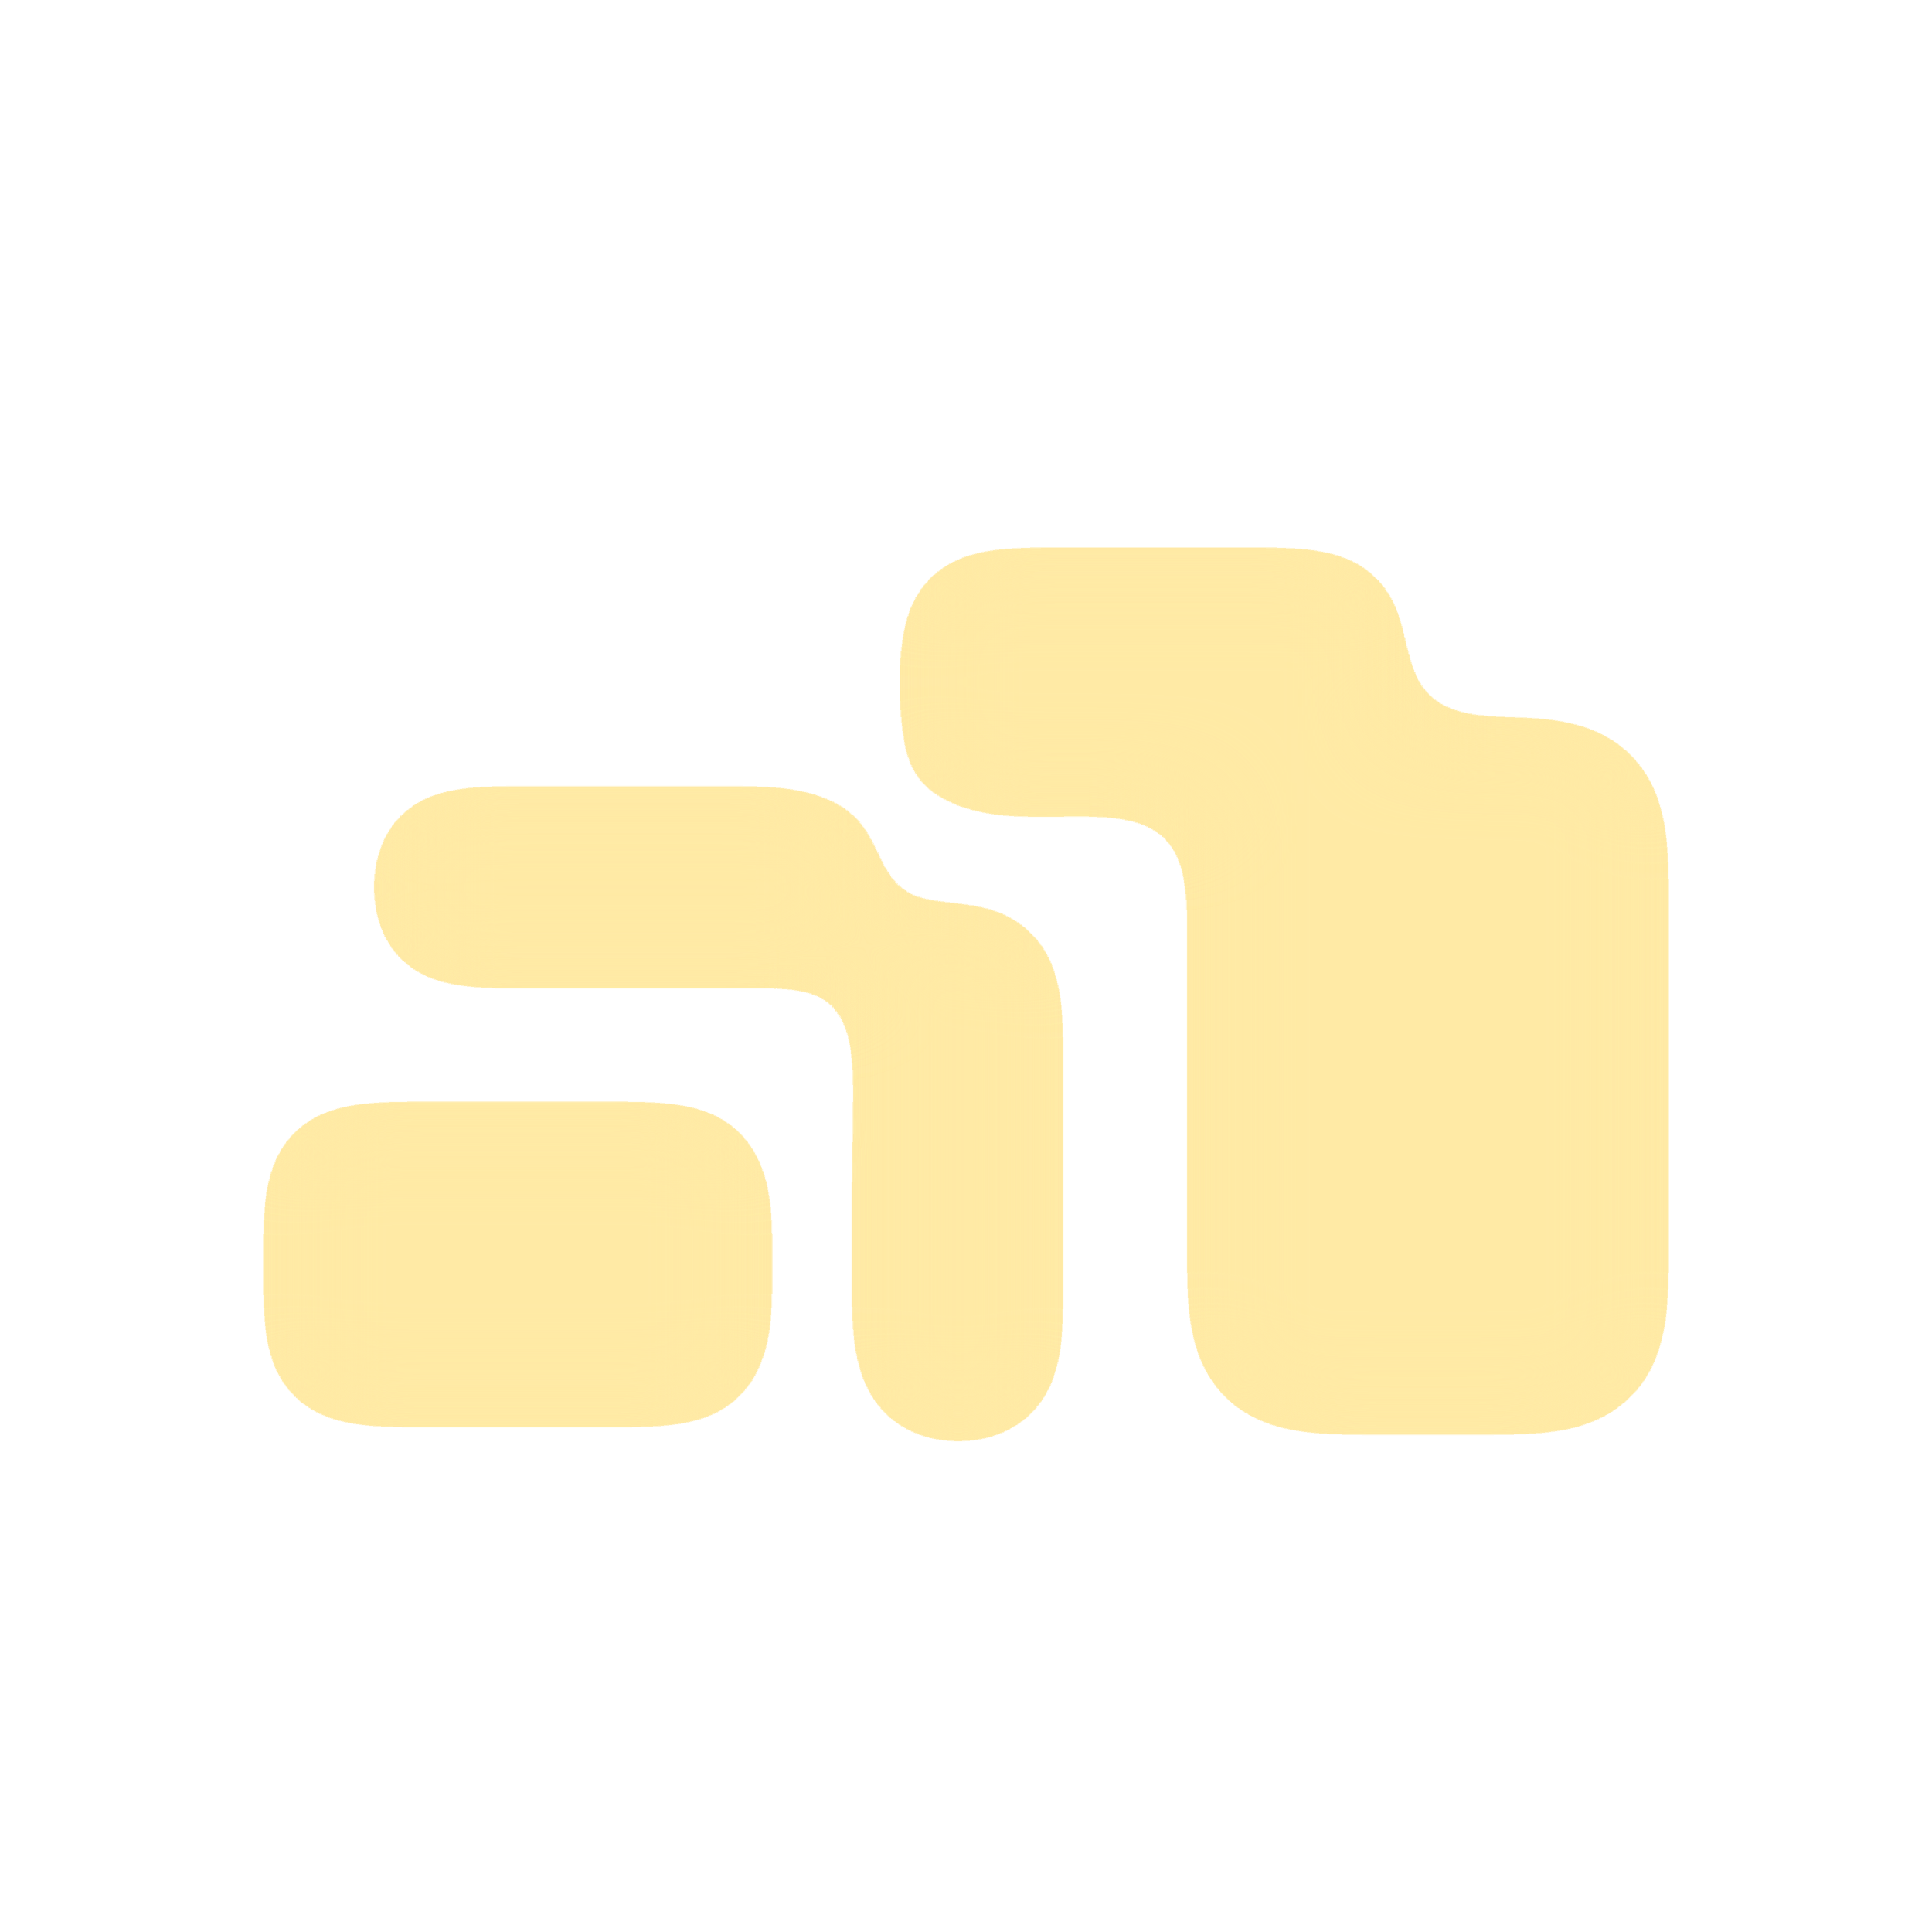
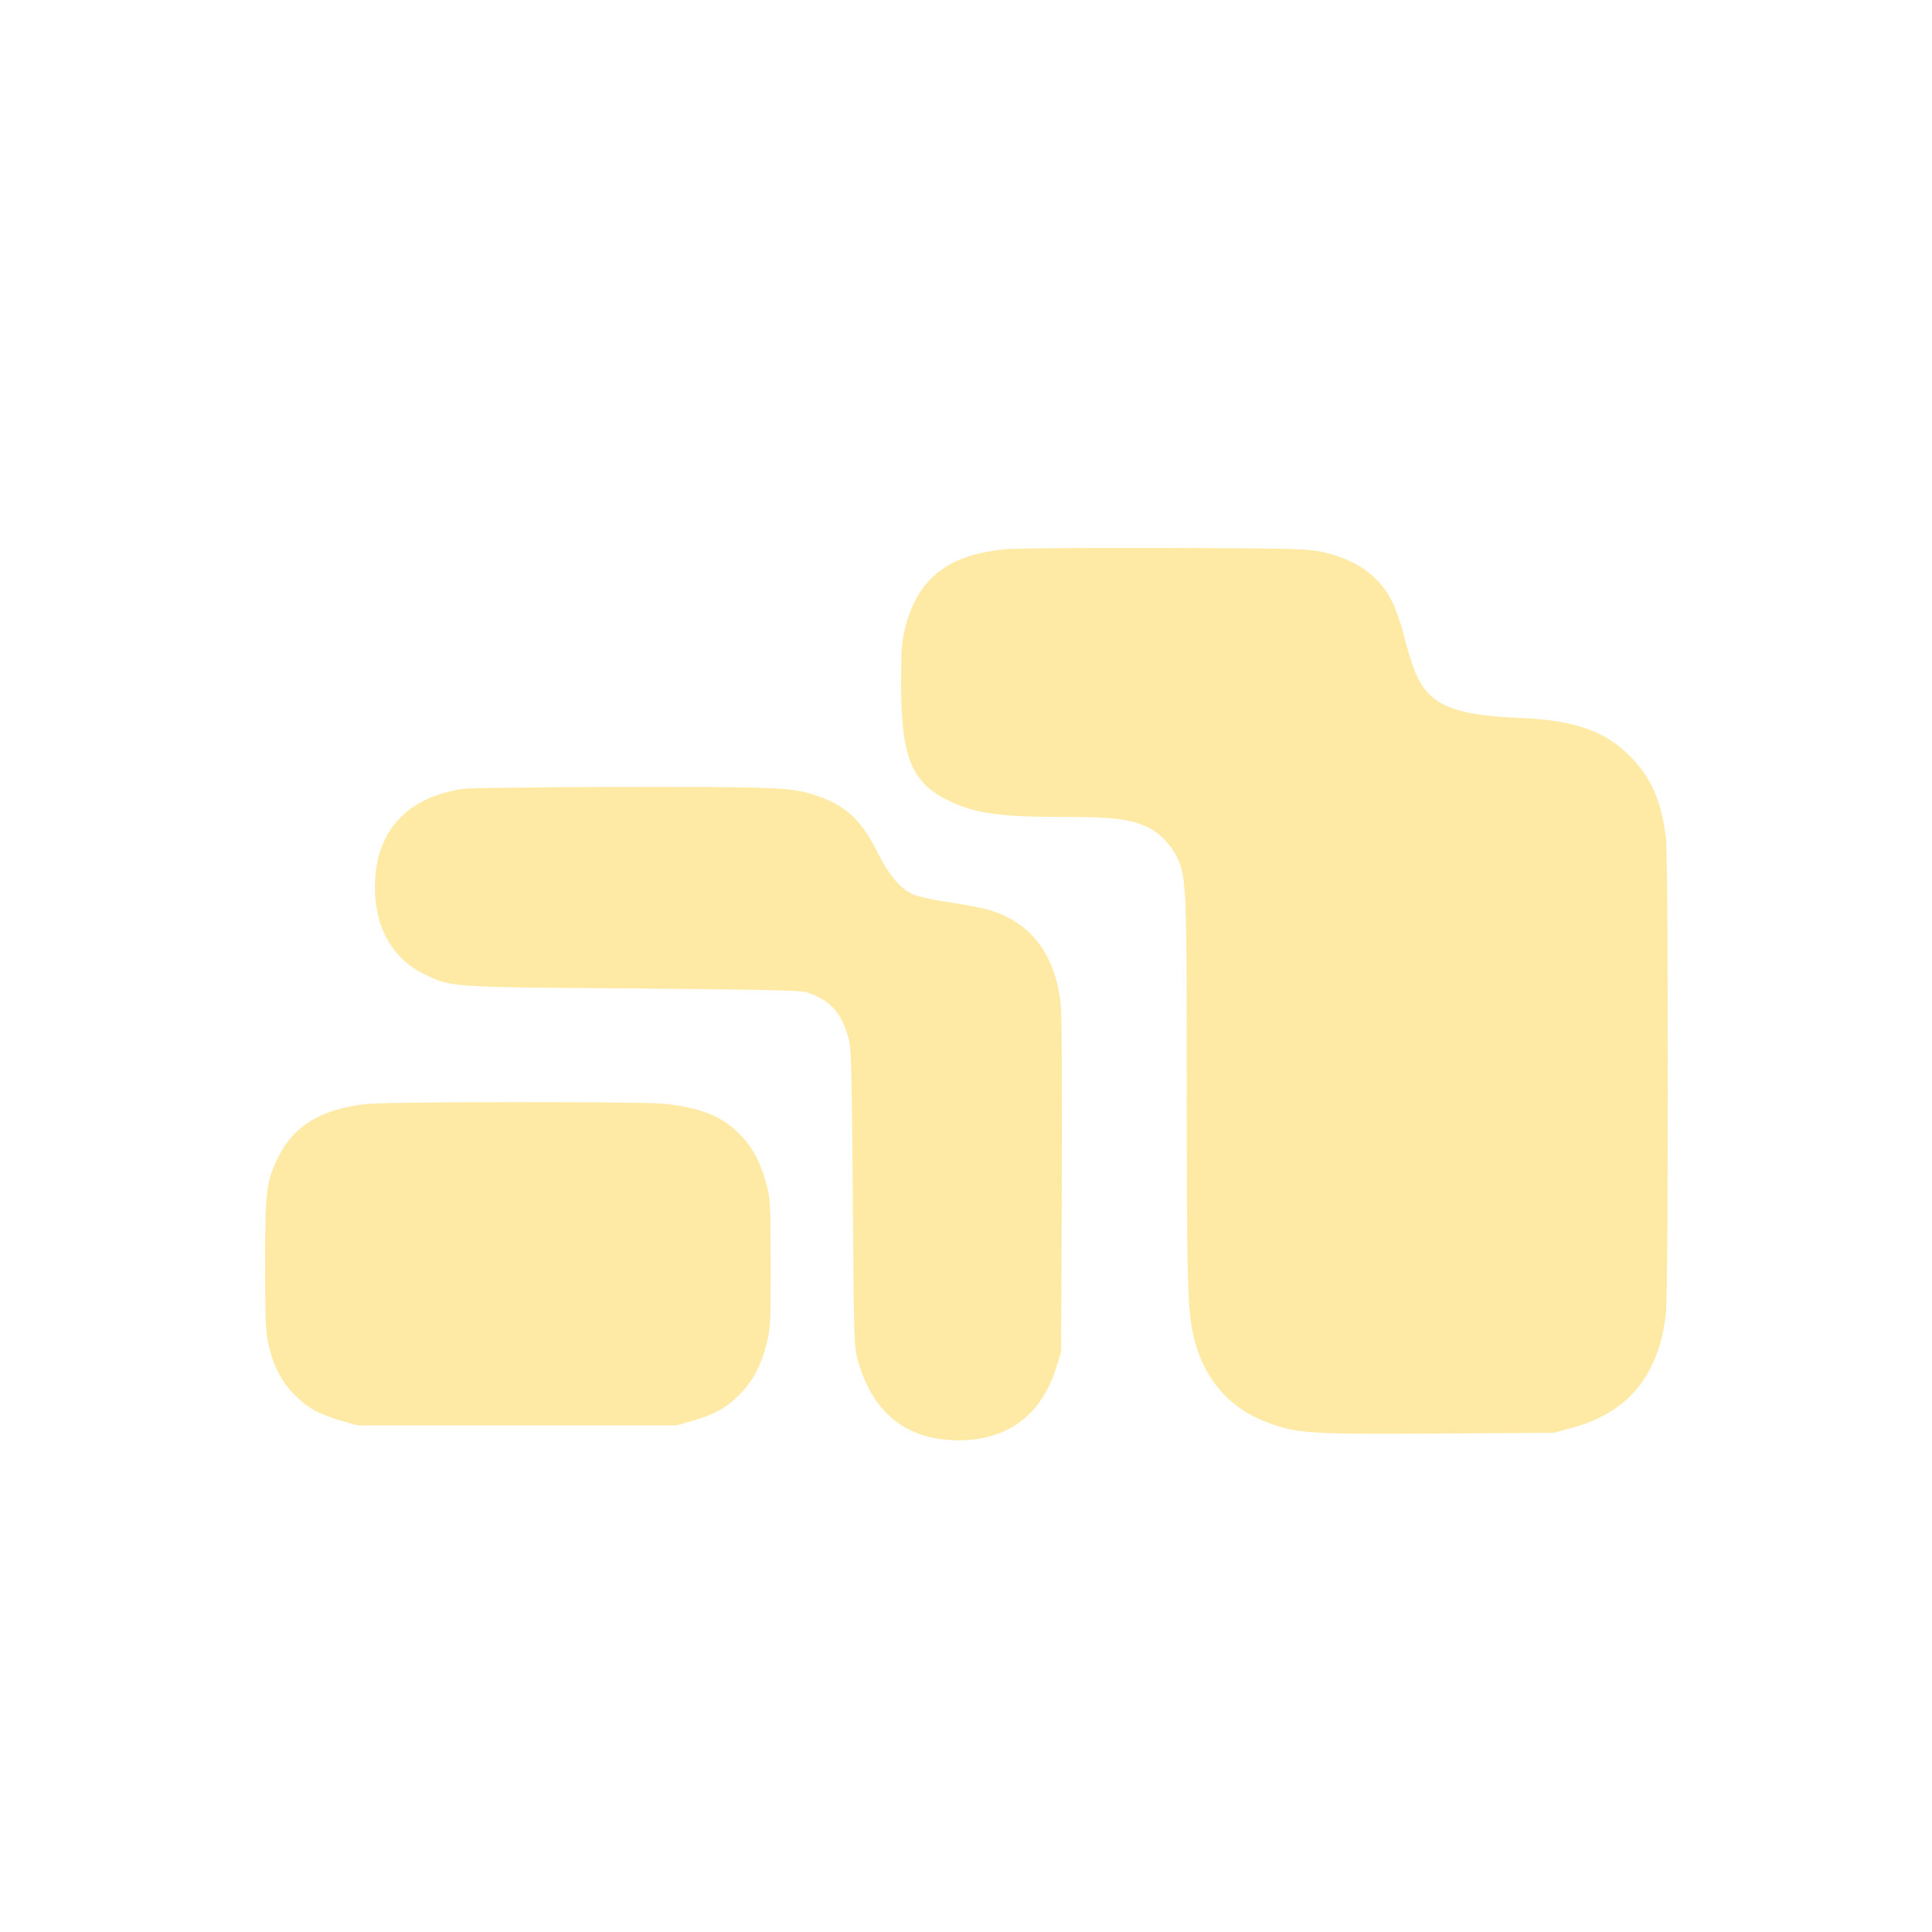
- <svg xmlns="http://www.w3.org/2000/svg" viewBox="0 0 128 128" role="img" aria-label="wakesmith mark">
-   <defs>
-     <filter id="blob" x="-10%" y="-10%" width="120%" height="120%" color-interpolation-filters="sRGB">
-       <feGaussianBlur in="SourceGraphic" stdDeviation="18" result="blur" />
-       <feColorMatrix in="blur" type="matrix" values="1 0 0 0 0  0 1 0 0 0  0 0 1 0 0  0 0 0 100 -38.72" />
-     </filter>
-   </defs>
-   <g transform="translate(-11.65 9.4) scale(0.17)" filter="url(#blob)">
-     <rect x="176" y="379" width="188" height="117" rx="20" ry="20" fill="#FFEAA5" />
-     <rect x="218" y="256" width="188" height="69" rx="16" ry="16" fill="#FFEAA5" />
-     <rect x="406" y="301" width="72" height="202" rx="22" ry="22" fill="#FFEAA5" />
-     <rect x="424" y="163" width="188" height="95" rx="19" ry="19" fill="#FFEAA5" />
-     <rect x="536" y="229" width="178" height="270" rx="35" ry="35" fill="#FFEAA5" />
+ <svg xmlns="http://www.w3.org/2000/svg" viewBox="0 0 1024 1024" role="img" aria-label="wakesmith mark">
+   <g transform="translate(0,1024) scale(0.1,-0.1)" fill="#FFEAA5" stroke="none">
+     <path d="M5331 7329 c-305 -28 -467 -154 -533 -415 -20 -79 -22 -114 -22 -304 1 -388 57 -521 257 -616 142 -67 266 -84 609 -84 261 0 349 -11 442 -55 62 -29 123 -93 155 -160 49 -105 51 -144 51 -1229 0 -1041 4 -1181 40 -1324 56 -218 189 -369 392 -443 154 -57 217 -61 898 -57 l615 4 97 26 c201 55 339 161 417 320 46 93 65 163 81 288 13 110 13 2415 0 2519 -26 201 -78 319 -190 432 -134 136 -295 192 -590 204 -281 12 -408 49 -489 141 -46 52 -77 129 -120 297 -17 67 -47 149 -67 188 -68 129 -188 213 -359 252 -86 19 -127 20 -840 23 -412 1 -792 -2 -844 -7z" />
+     <path d="M2455 6059 c-301 -44 -467 -228 -468 -519 -1 -217 95 -384 265 -465 143 -68 127 -67 1103 -74 680 -6 889 -10 920 -20 123 -40 181 -103 221 -238 16 -52 18 -141 24 -848 6 -772 6 -792 28 -868 77 -277 259 -421 532 -421 263 0 443 136 521 394 l23 75 4 880 c2 582 0 911 -7 972 -26 223 -126 379 -296 459 -70 33 -132 47 -339 79 -60 9 -129 26 -152 37 -64 30 -123 101 -184 222 -86 170 -164 244 -317 297 -133 46 -198 49 -1033 48 -432 -1 -812 -5 -845 -10z" />
+     <path d="M1947 4389 c-239 -25 -388 -113 -470 -278 -66 -131 -72 -182 -72 -571 0 -292 3 -357 18 -425 25 -114 69 -199 141 -271 68 -68 133 -103 251 -136 l80 -23 845 0 845 0 80 23 c118 33 183 68 251 137 73 72 116 152 147 273 21 82 22 107 22 427 -1 319 -2 345 -23 420 -32 117 -75 196 -141 263 -94 96 -208 141 -401 162 -114 12 -1460 11 -1573 -1z" />
  </g>
</svg>
